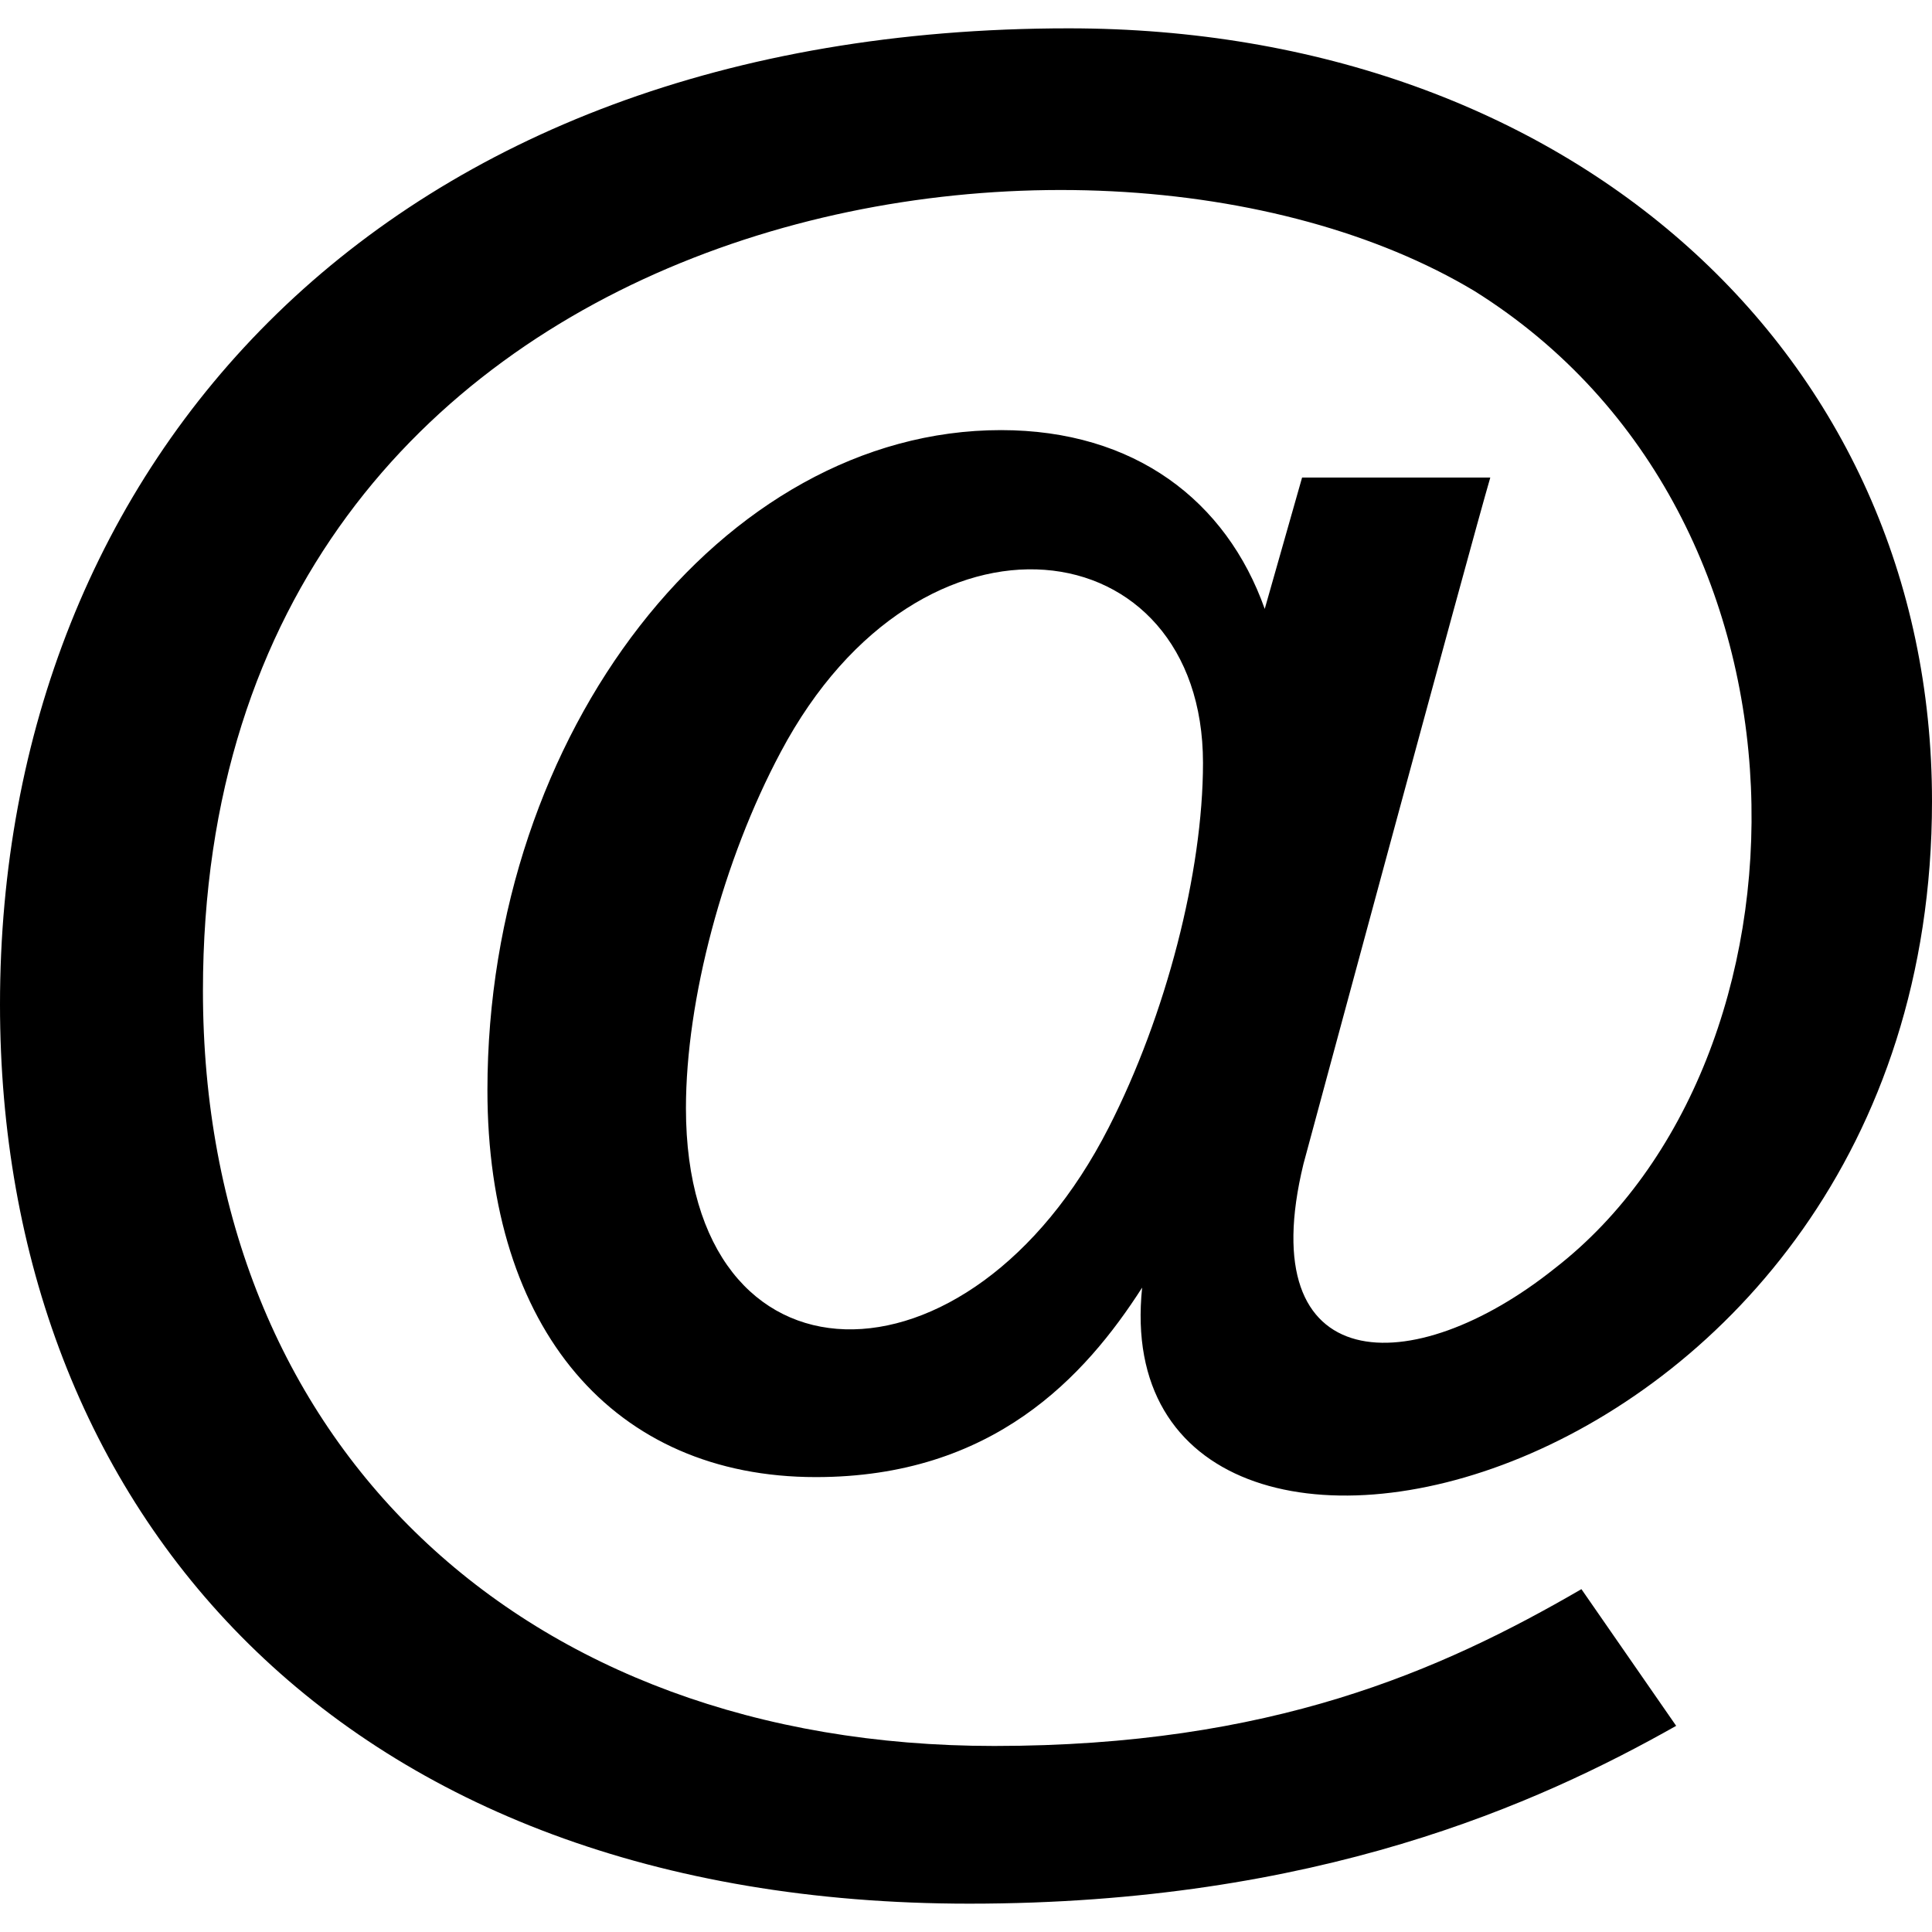
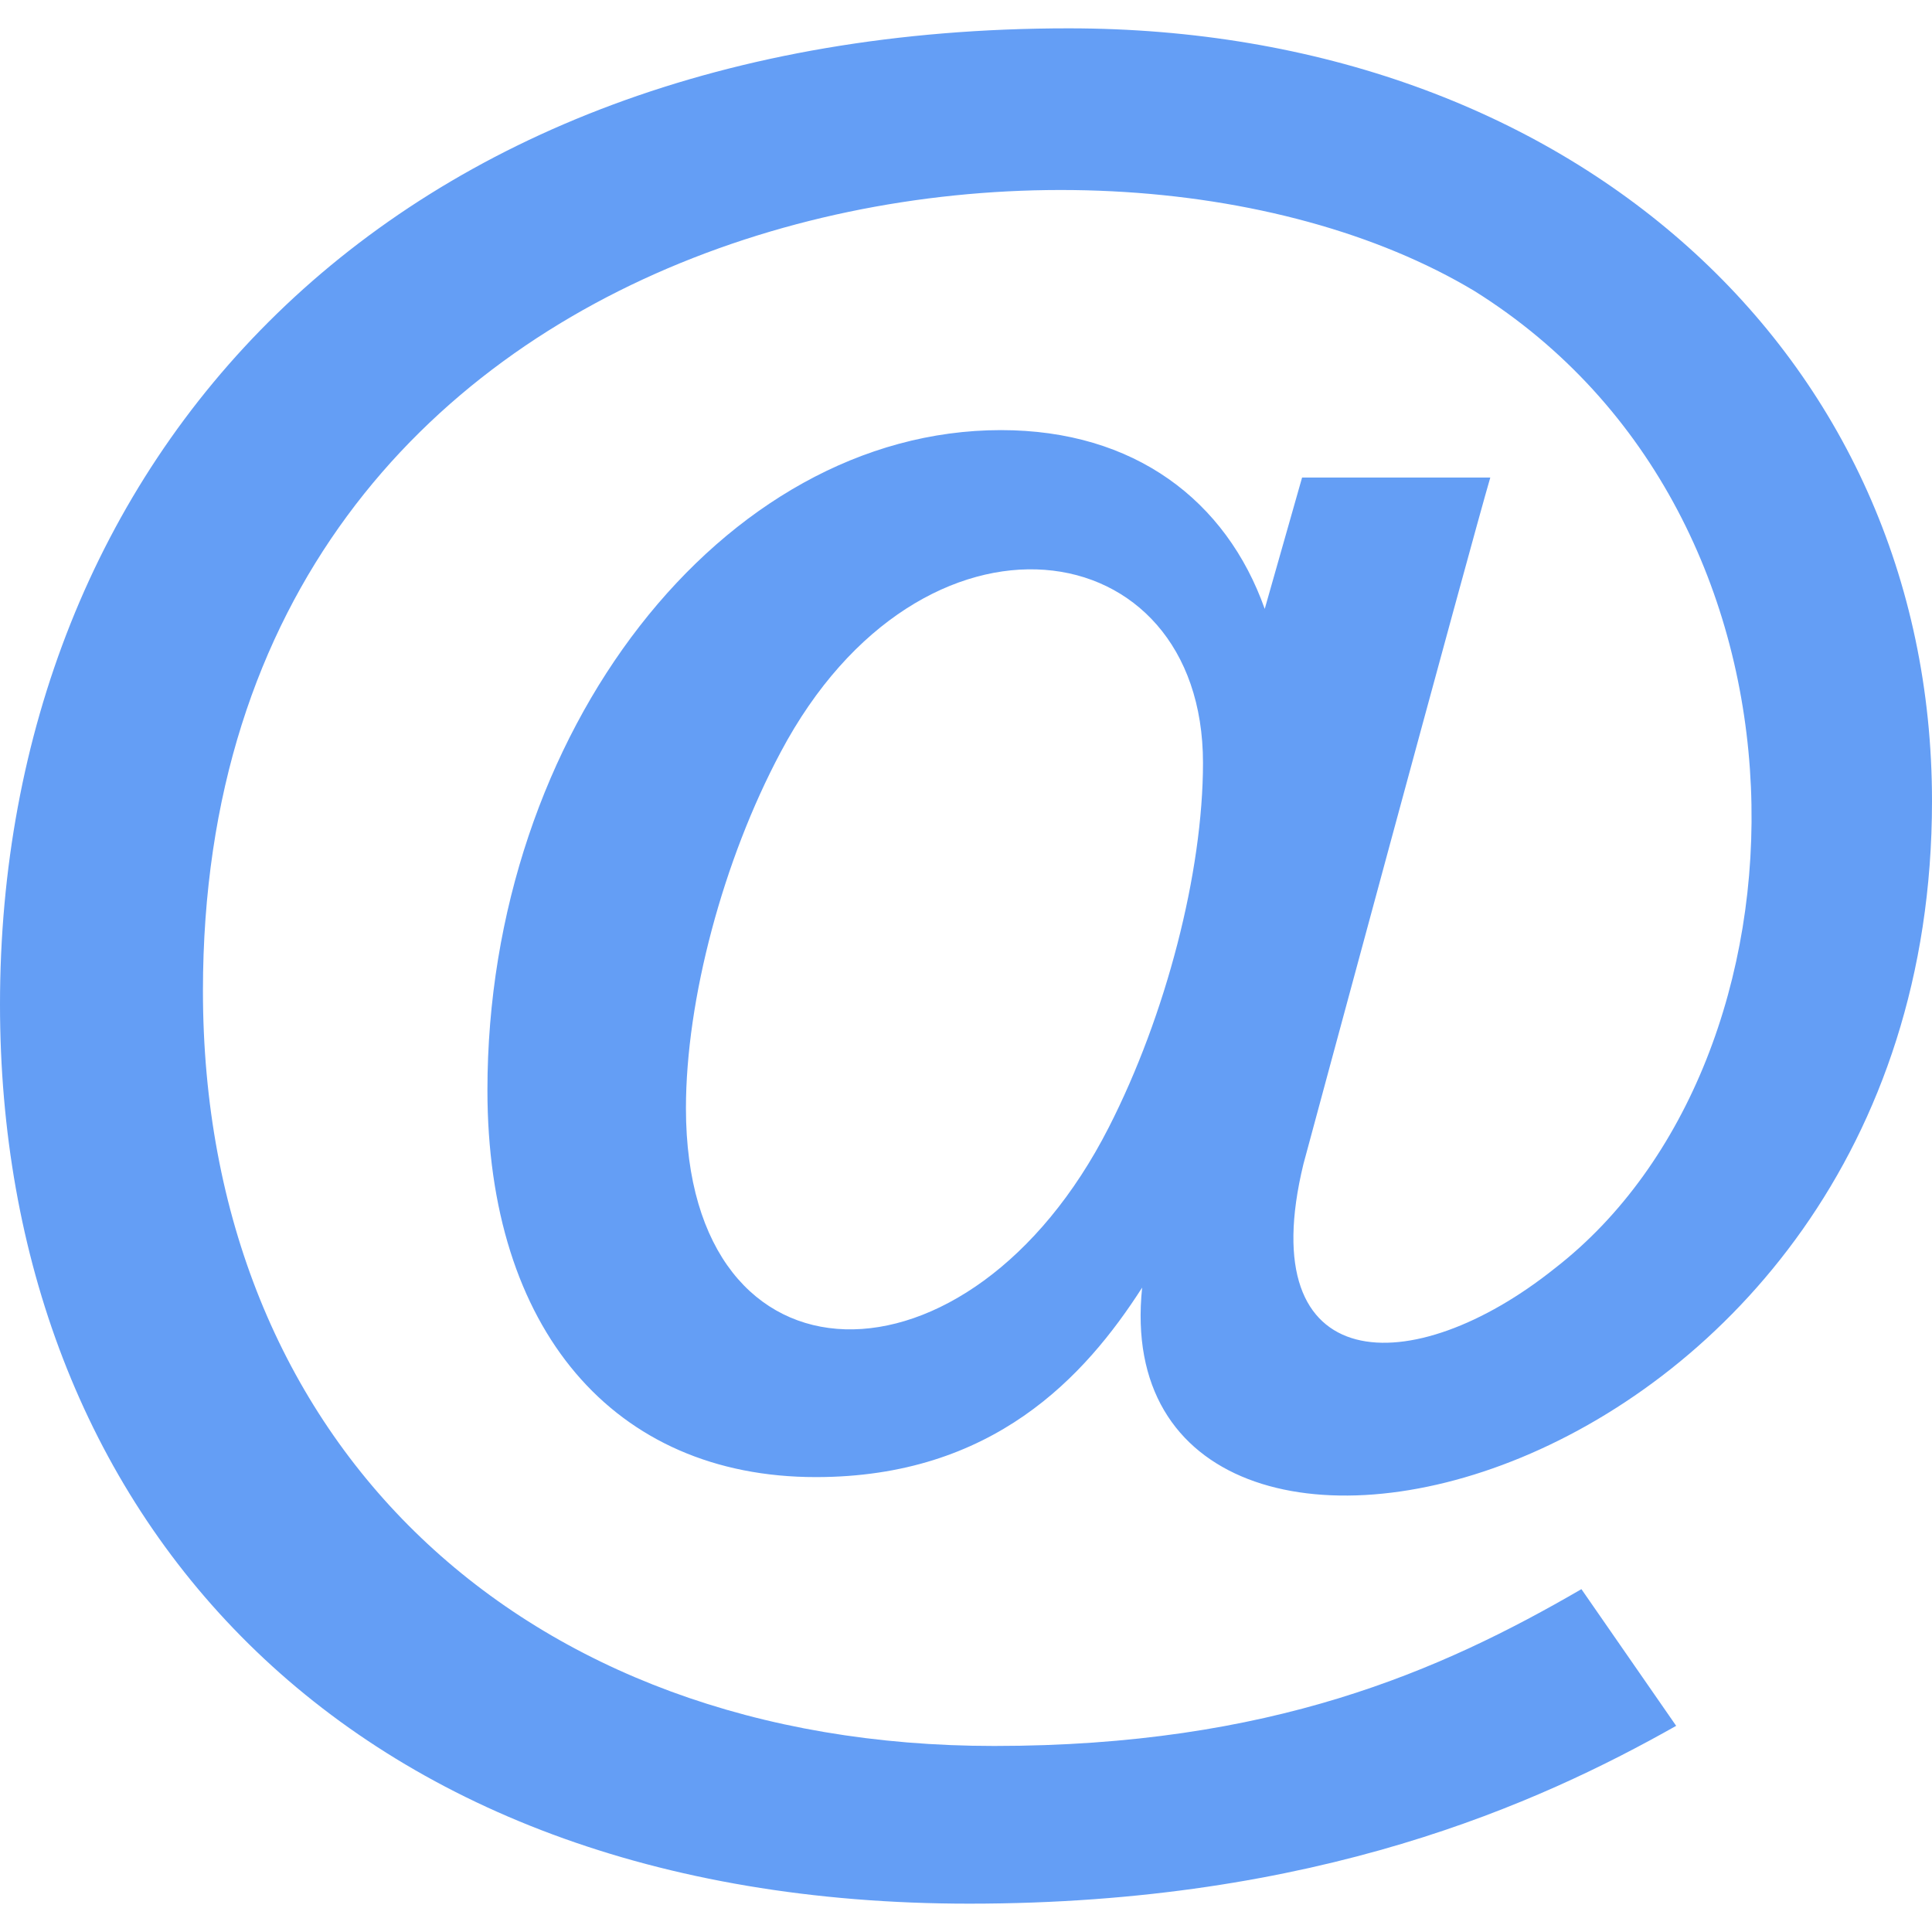
<svg xmlns="http://www.w3.org/2000/svg" width="24" height="24" viewBox="0 0 24 24">
-   <path d="M12.042 23.648c-7.813 0-12.042-4.876-12.042-11.171 0-6.727 4.762-12.125 13.276-12.125 6.214 0 10.724 4.038 10.724 9.601 0 8.712-10.33 11.012-9.812 6.042-.71 1.108-1.854 2.354-4.053 2.354-2.516 0-4.08-1.842-4.08-4.807 0-4.444 2.921-8.199 6.379-8.199 1.659 0 2.8.876 3.277 2.221l.464-1.632h2.338c-.244.832-2.321 8.527-2.321 8.527-.648 2.666 1.35 2.713 3.122 1.297 3.329-2.58 3.501-9.327-.998-12.141-4.821-2.891-15.795-1.102-15.795 8.693 0 5.611 3.95 9.381 9.829 9.381 3.436 0 5.542-.93 7.295-1.948l1.177 1.698c-1.711.966-4.461 2.209-8.78 2.209zm-2.344-14.305c-.715 1.34-1.177 3.076-1.177 4.424 0 3.61 3.522 3.633 5.252.239.712-1.394 1.171-3.171 1.171-4.529 0-2.917-3.495-3.434-5.246-.134z" />
+   <path fill="#649EF5" d="M12.042 23.648c-7.813 0-12.042-4.876-12.042-11.171 0-6.727 4.762-12.125 13.276-12.125 6.214 0 10.724 4.038 10.724 9.601 0 8.712-10.33 11.012-9.812 6.042-.71 1.108-1.854 2.354-4.053 2.354-2.516 0-4.08-1.842-4.08-4.807 0-4.444 2.921-8.199 6.379-8.199 1.659 0 2.8.876 3.277 2.221l.464-1.632h2.338c-.244.832-2.321 8.527-2.321 8.527-.648 2.666 1.35 2.713 3.122 1.297 3.329-2.58 3.501-9.327-.998-12.141-4.821-2.891-15.795-1.102-15.795 8.693 0 5.611 3.95 9.381 9.829 9.381 3.436 0 5.542-.93 7.295-1.948l1.177 1.698c-1.711.966-4.461 2.209-8.78 2.209zm-2.344-14.305c-.715 1.34-1.177 3.076-1.177 4.424 0 3.61 3.522 3.633 5.252.239.712-1.394 1.171-3.171 1.171-4.529 0-2.917-3.495-3.434-5.246-.134z" />
</svg>
